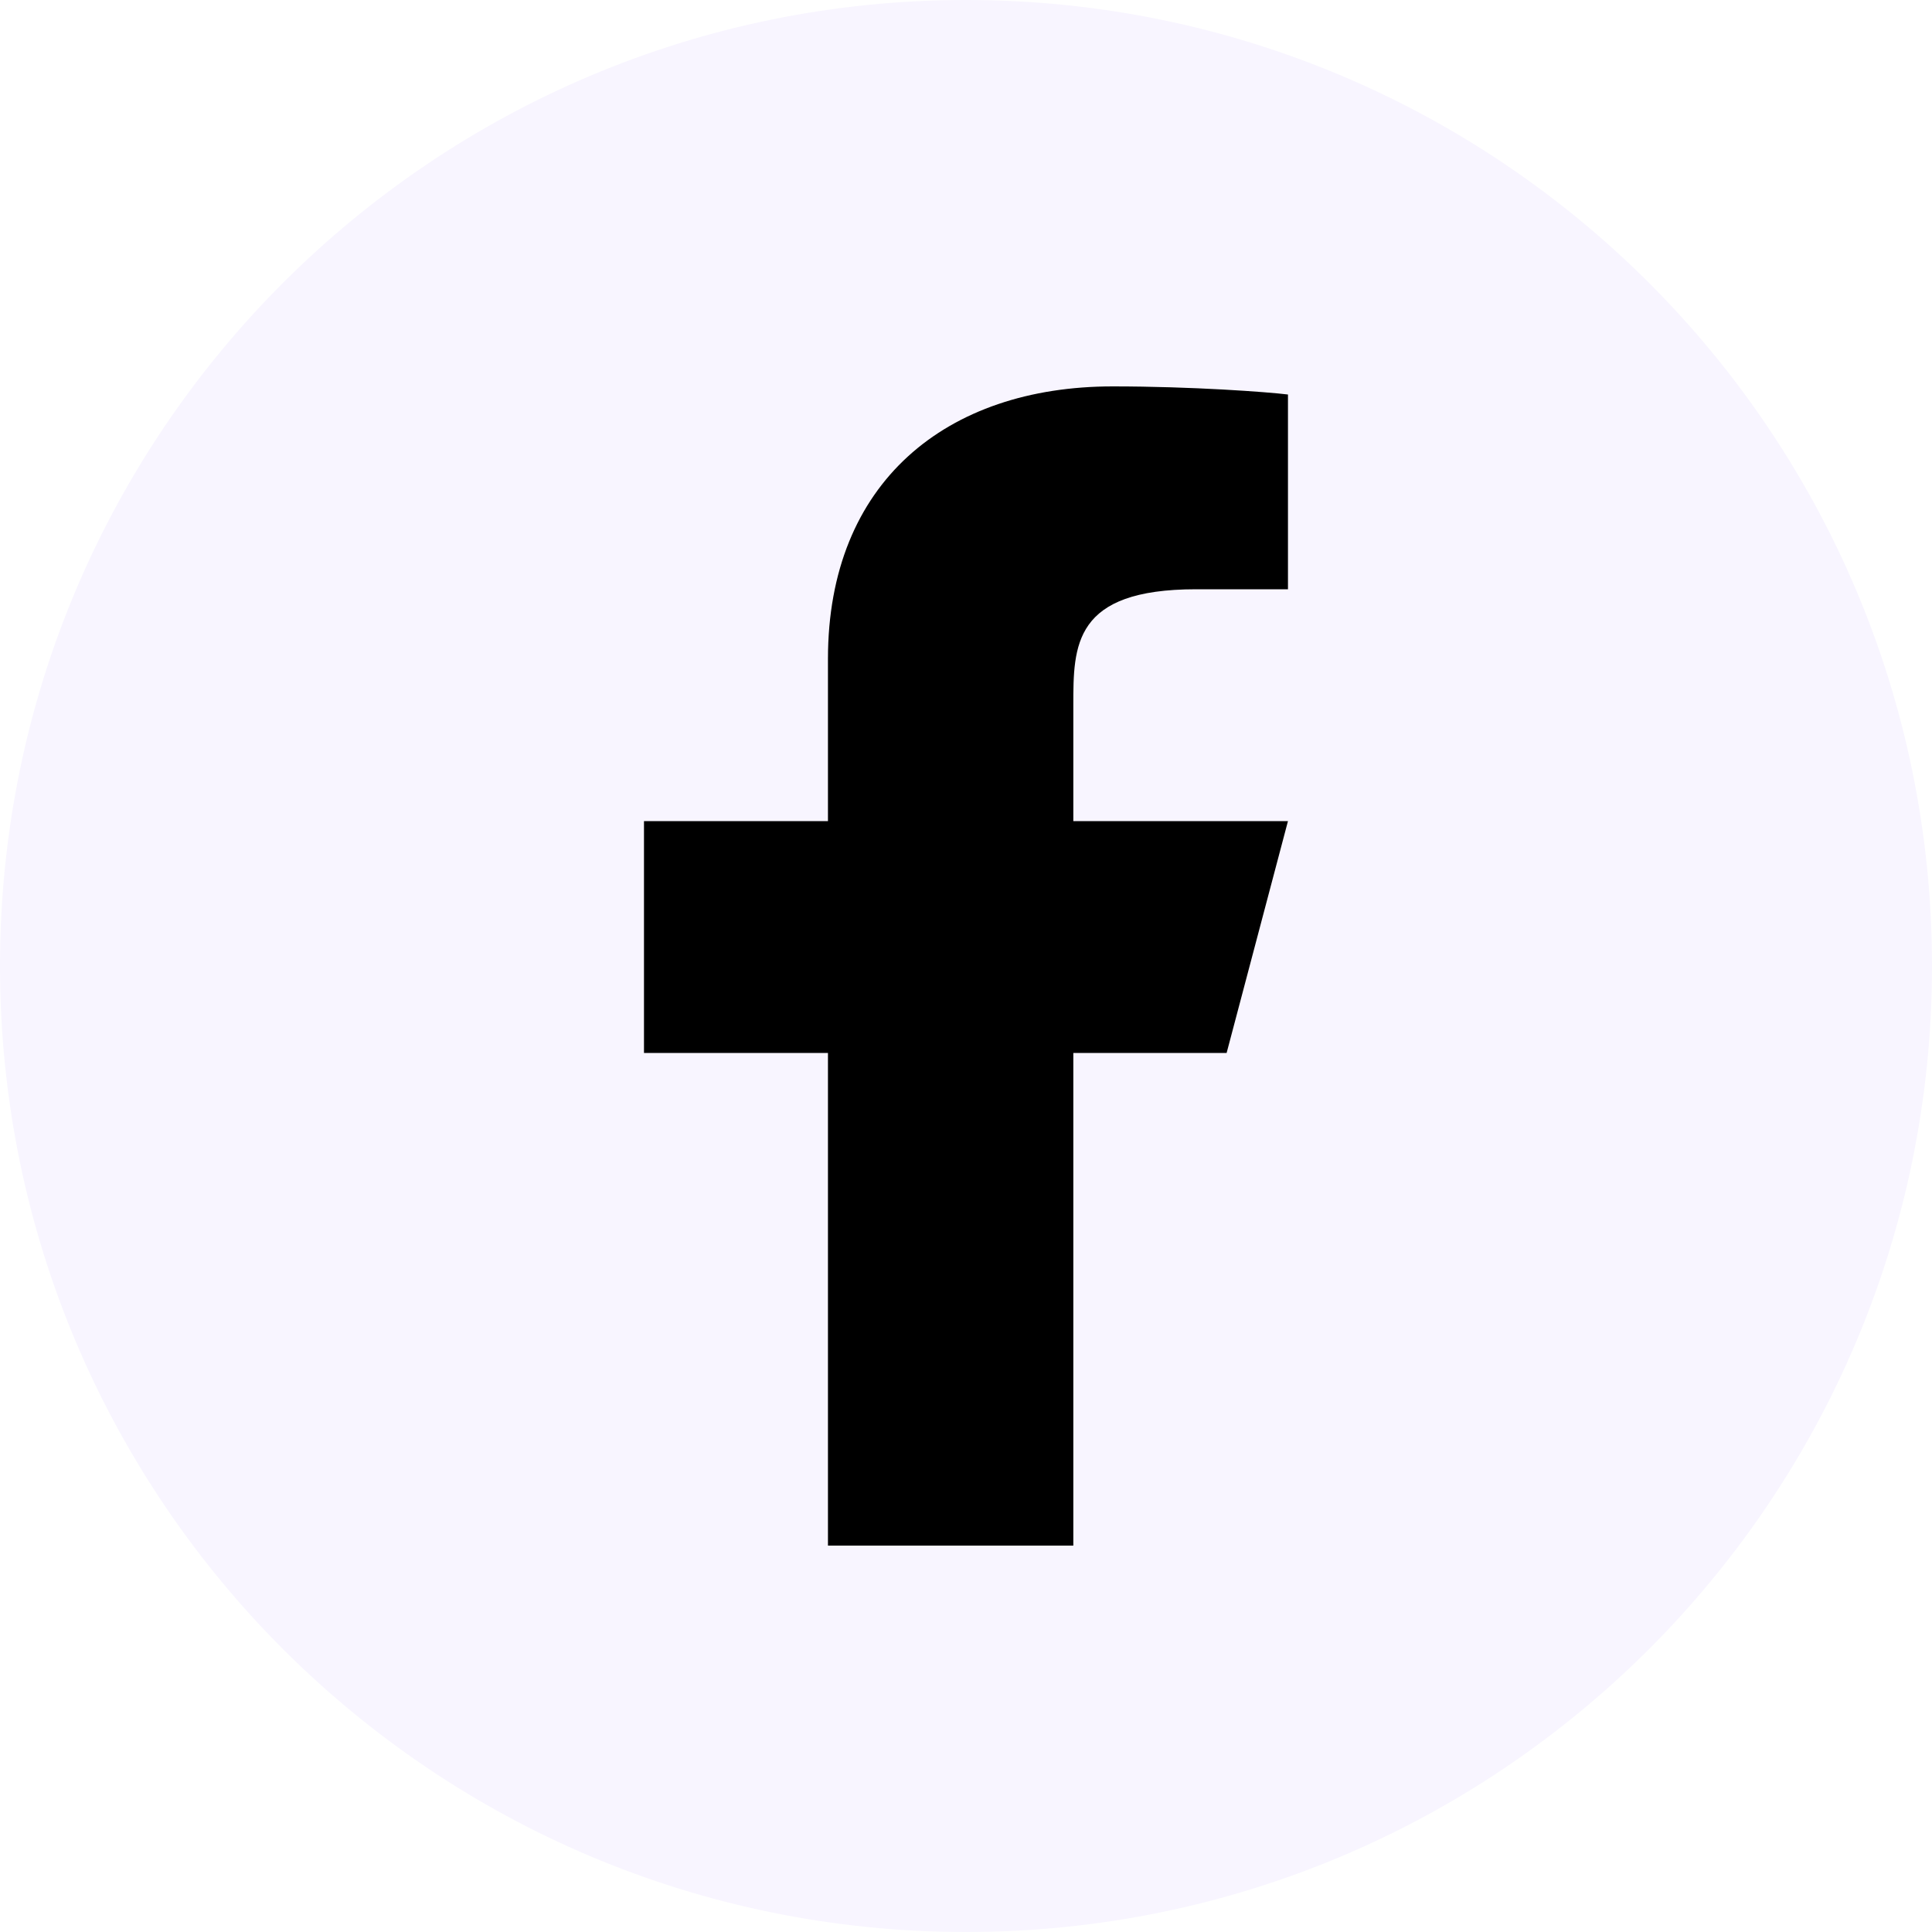
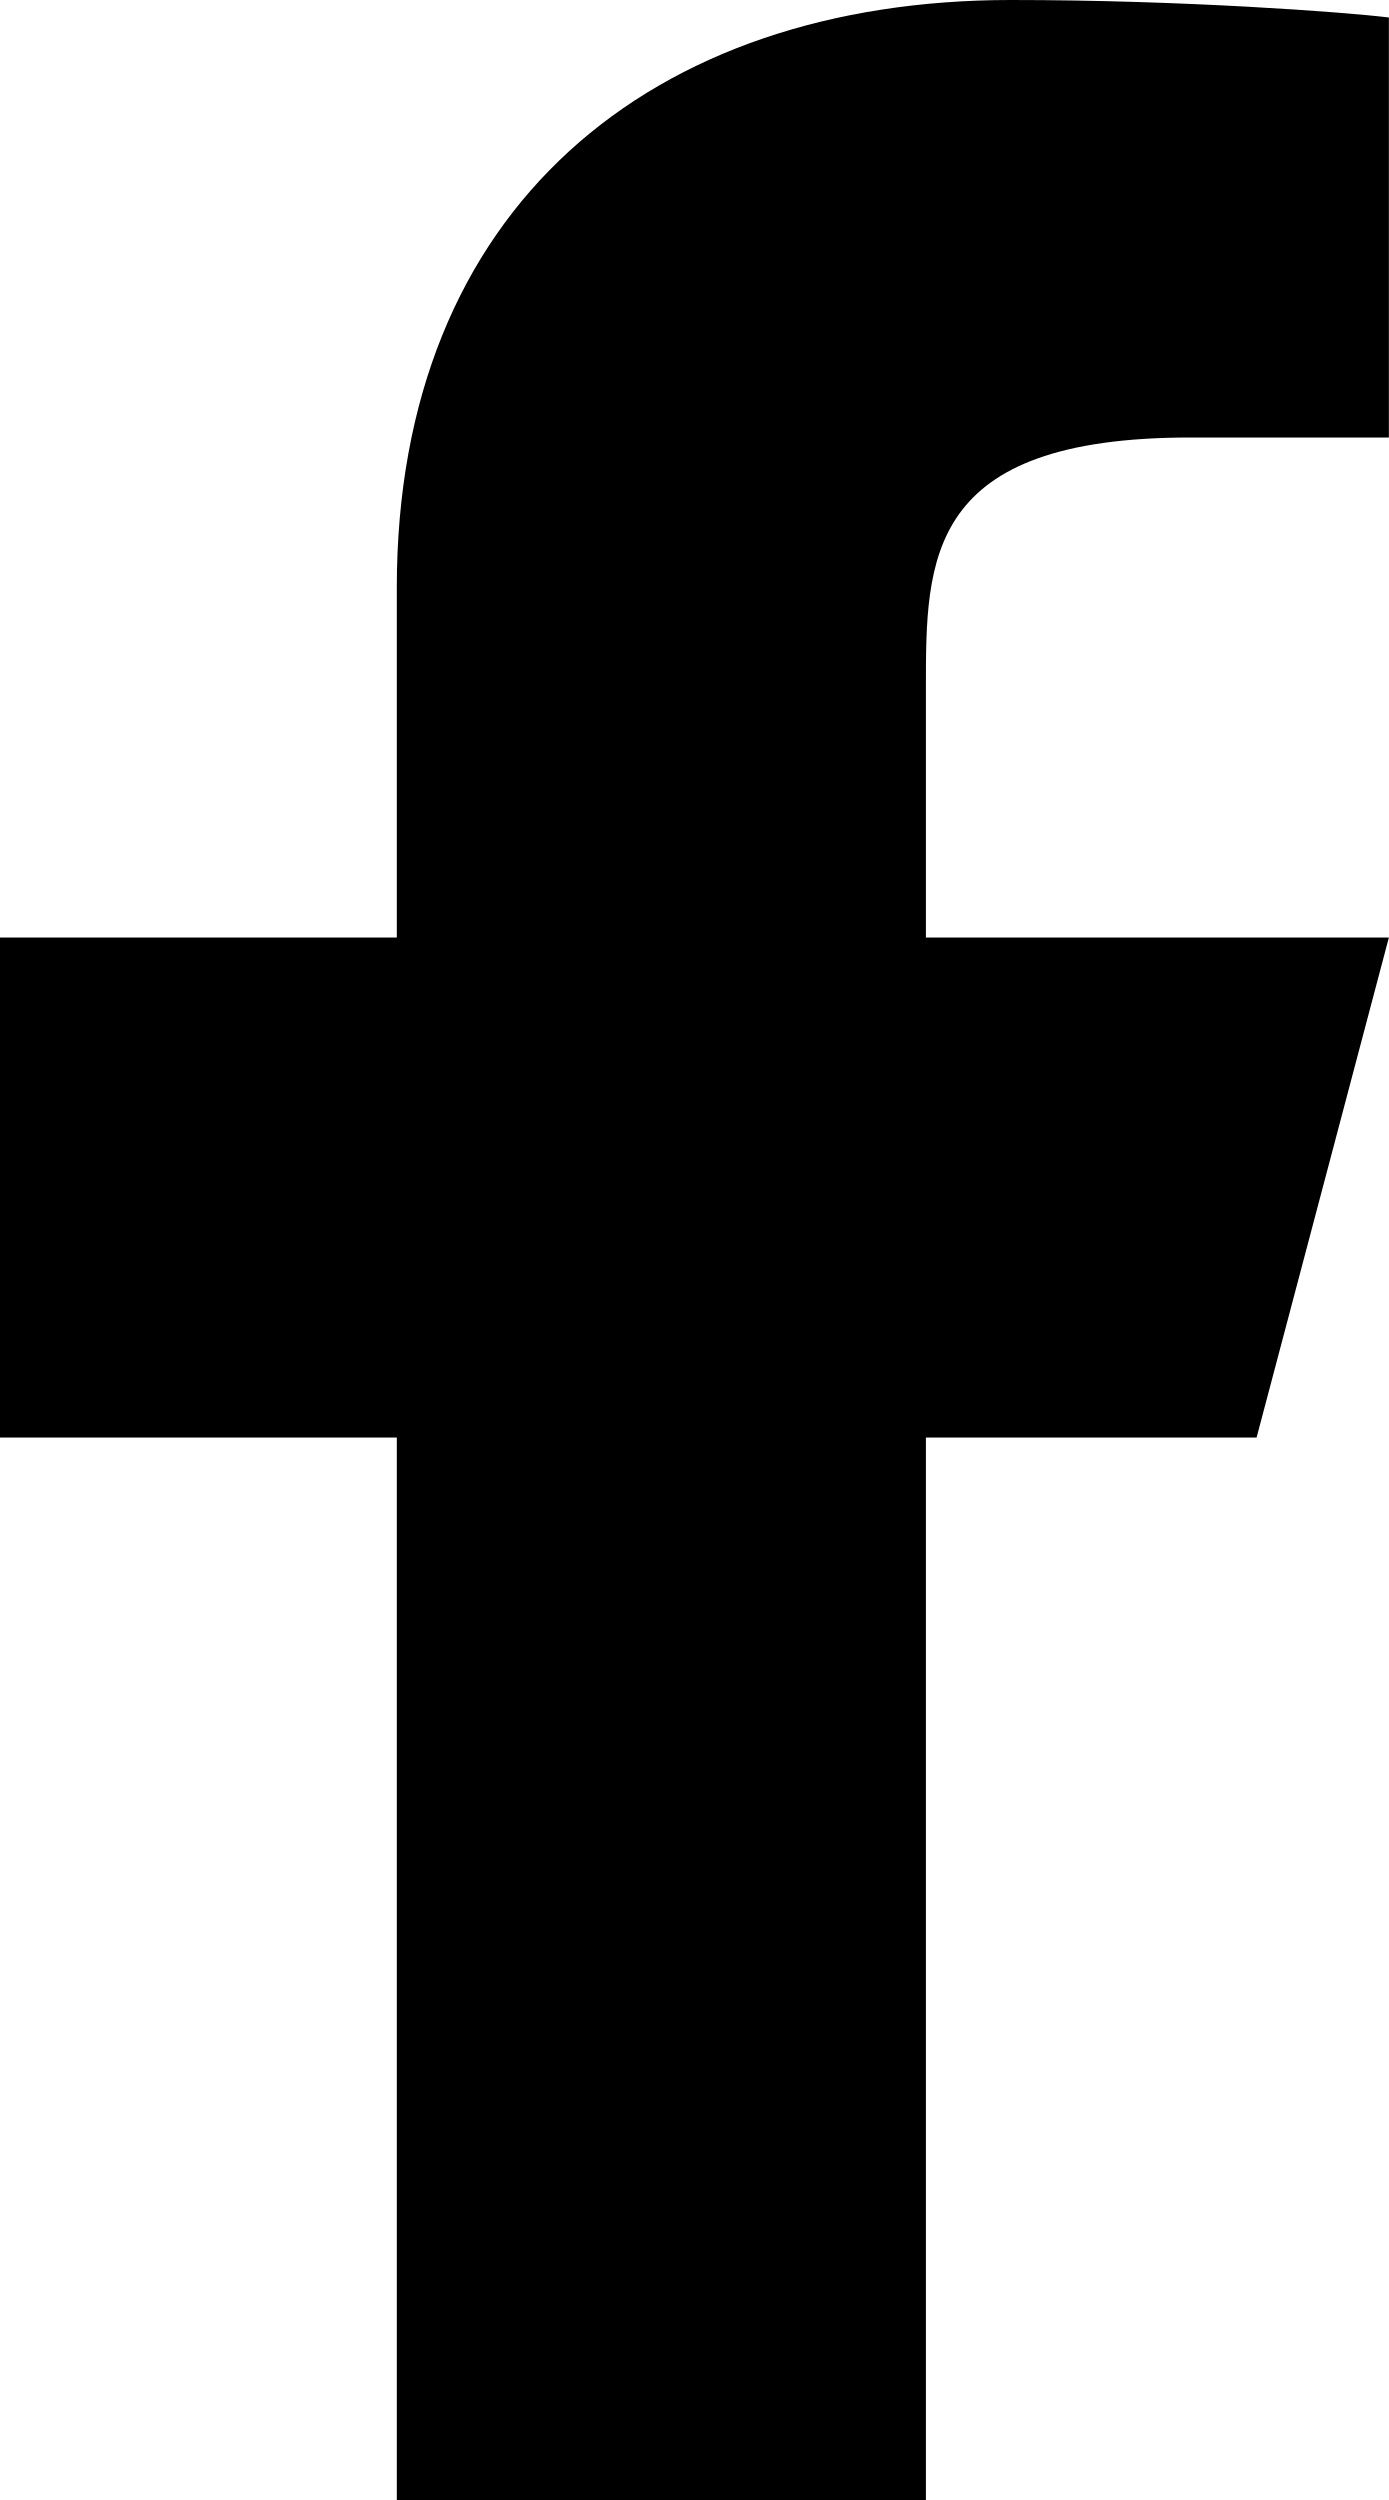
- <svg xmlns="http://www.w3.org/2000/svg" width="40" height="40" viewBox="0 0 40 40" fill="none">
-   <circle cx="20" cy="20" r="20" fill="#F8F5FF" />
-   <path d="M22.222 21.8H25.396L26.666 17H22.222V14.6C22.222 13.364 22.222 12.2 24.762 12.2H26.666V8.168C26.252 8.116 24.689 8 23.038 8C19.591 8 17.142 9.988 17.142 13.64V17H13.333V21.8H17.142V32H22.222V21.8Z" fill="black" />
+ <svg xmlns="http://www.w3.org/2000/svg" width="20" height="36" viewBox="0 0 20 36" fill="none">
+   <path d="M13.333 20.7H18.095L20 13.5H13.333V9.9C13.333 8.046 13.333 6.3 17.143 6.3H20V0.252C19.379 0.175 17.034 0 14.558 0C9.387 0 5.714 2.983 5.714 8.46V13.5H0V20.7H5.714V36H13.333V20.7Z" fill="black" />
</svg>
